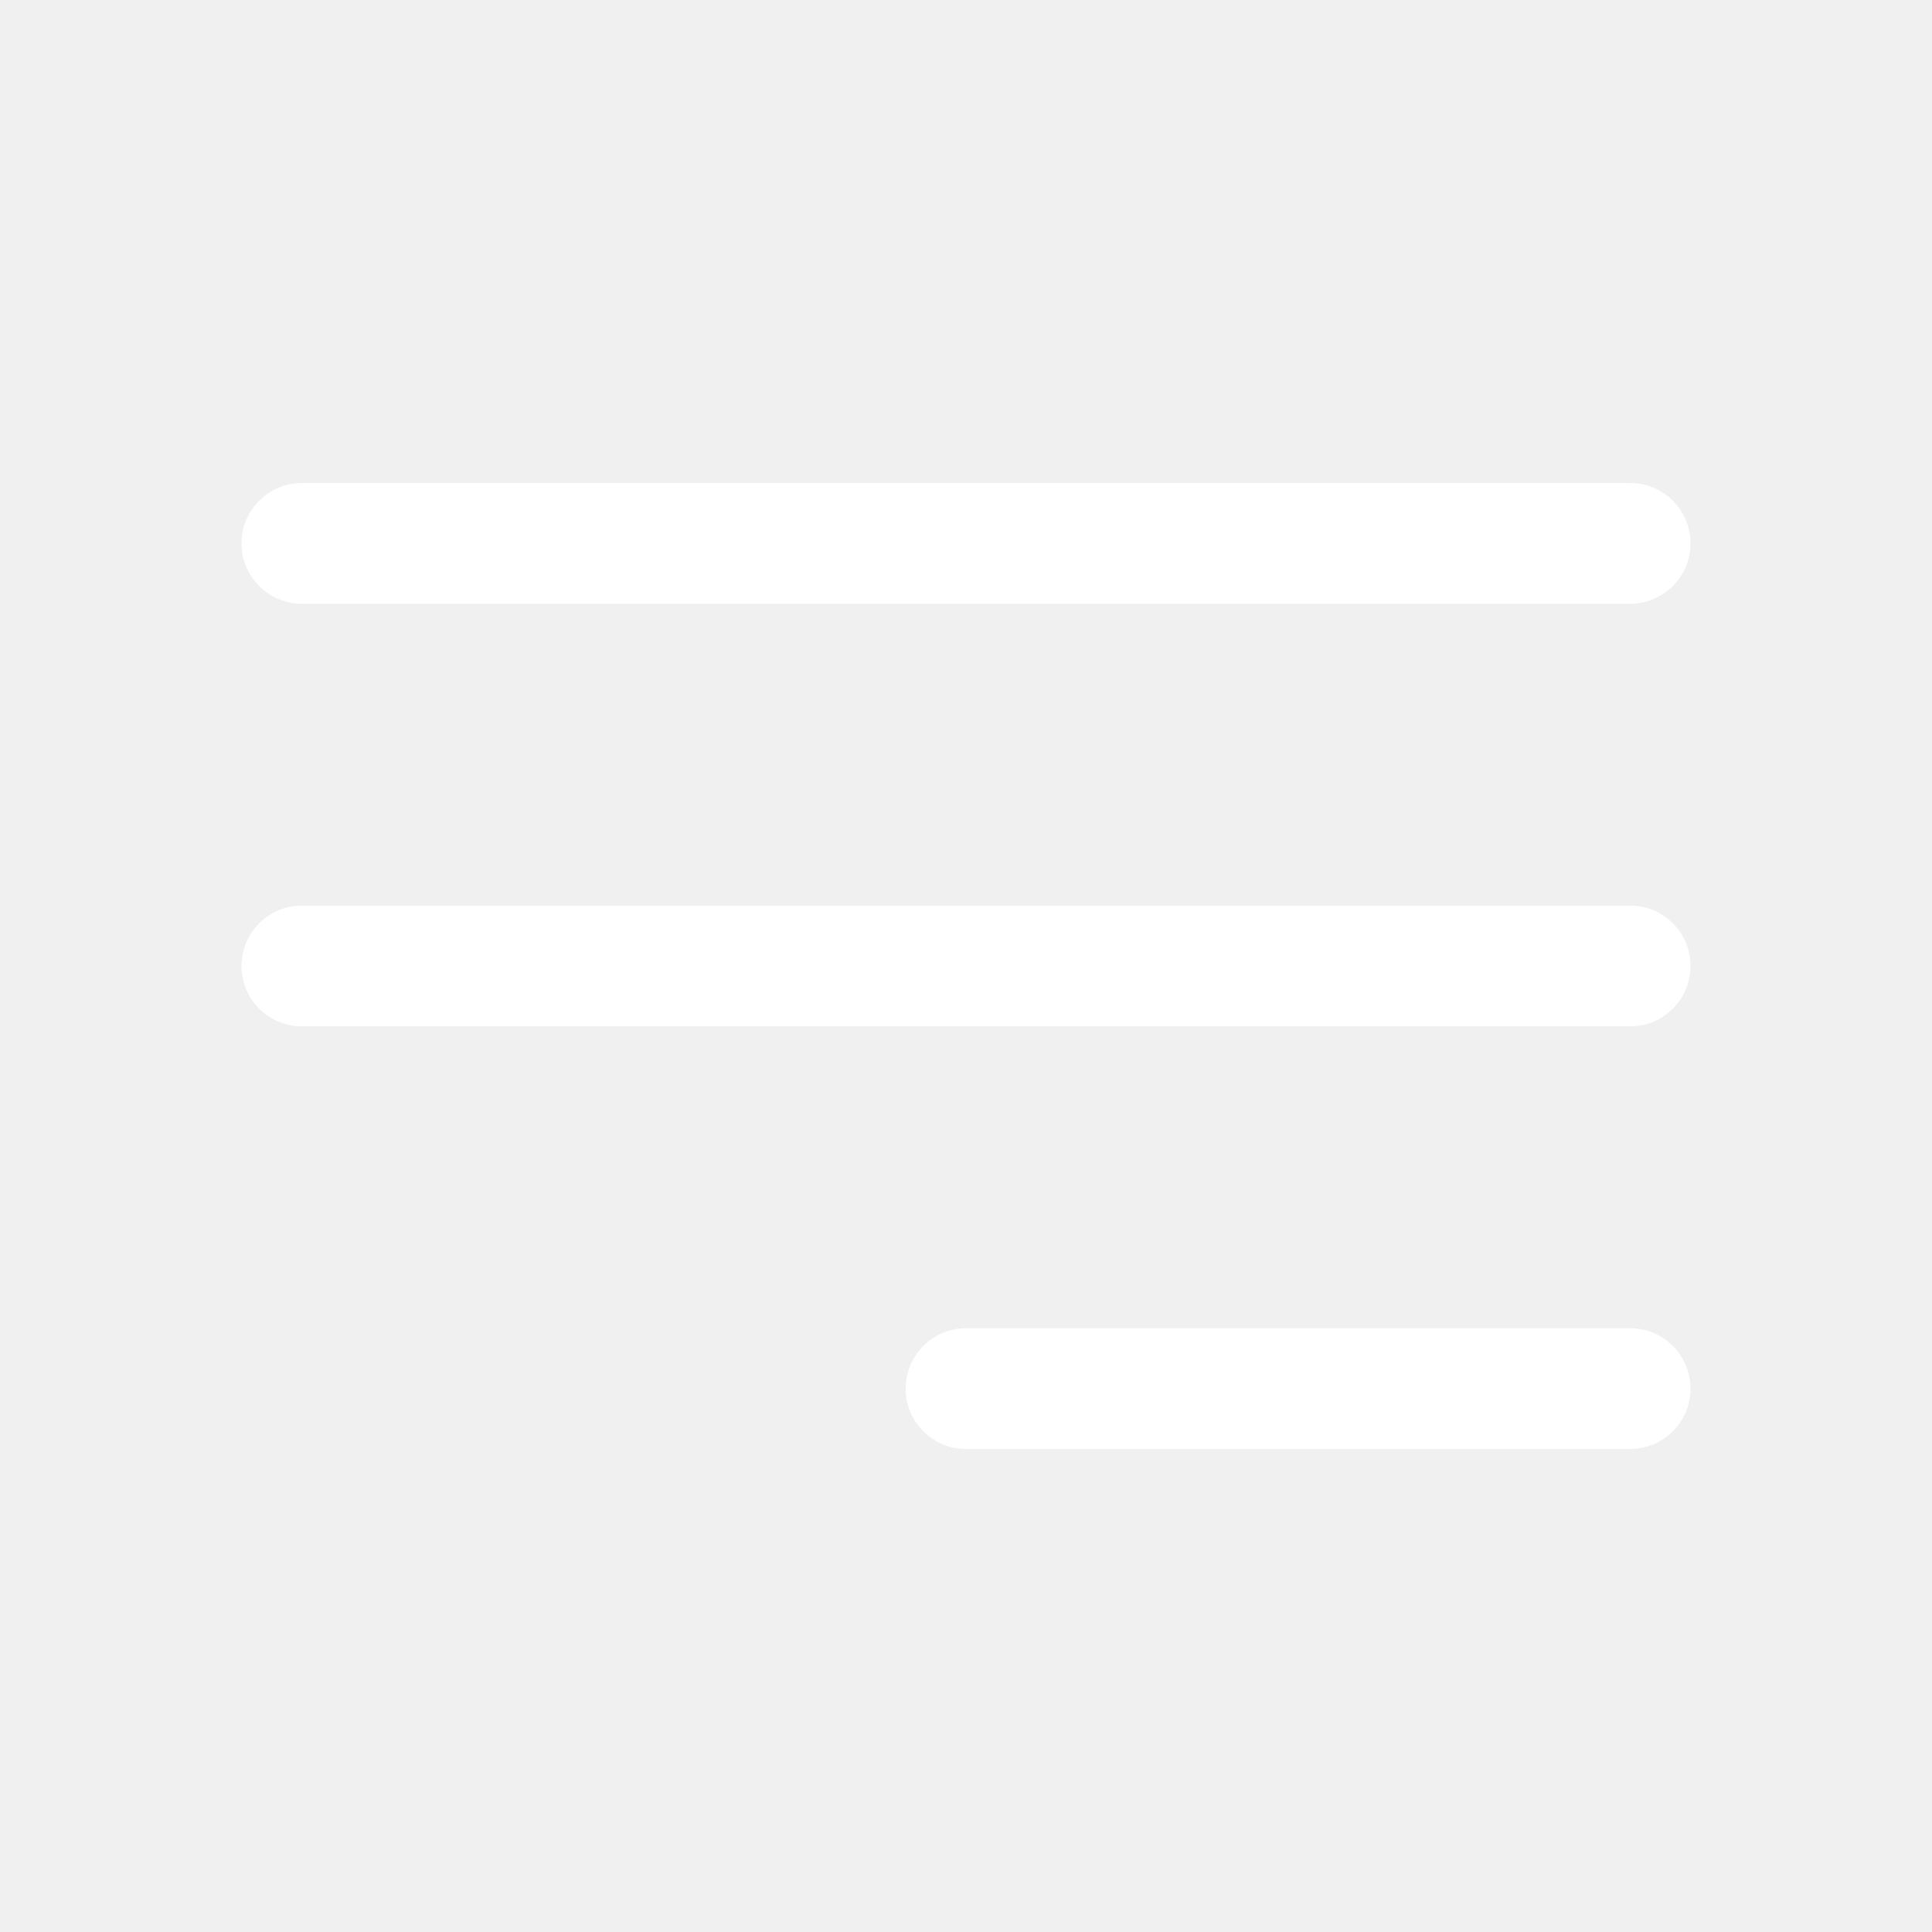
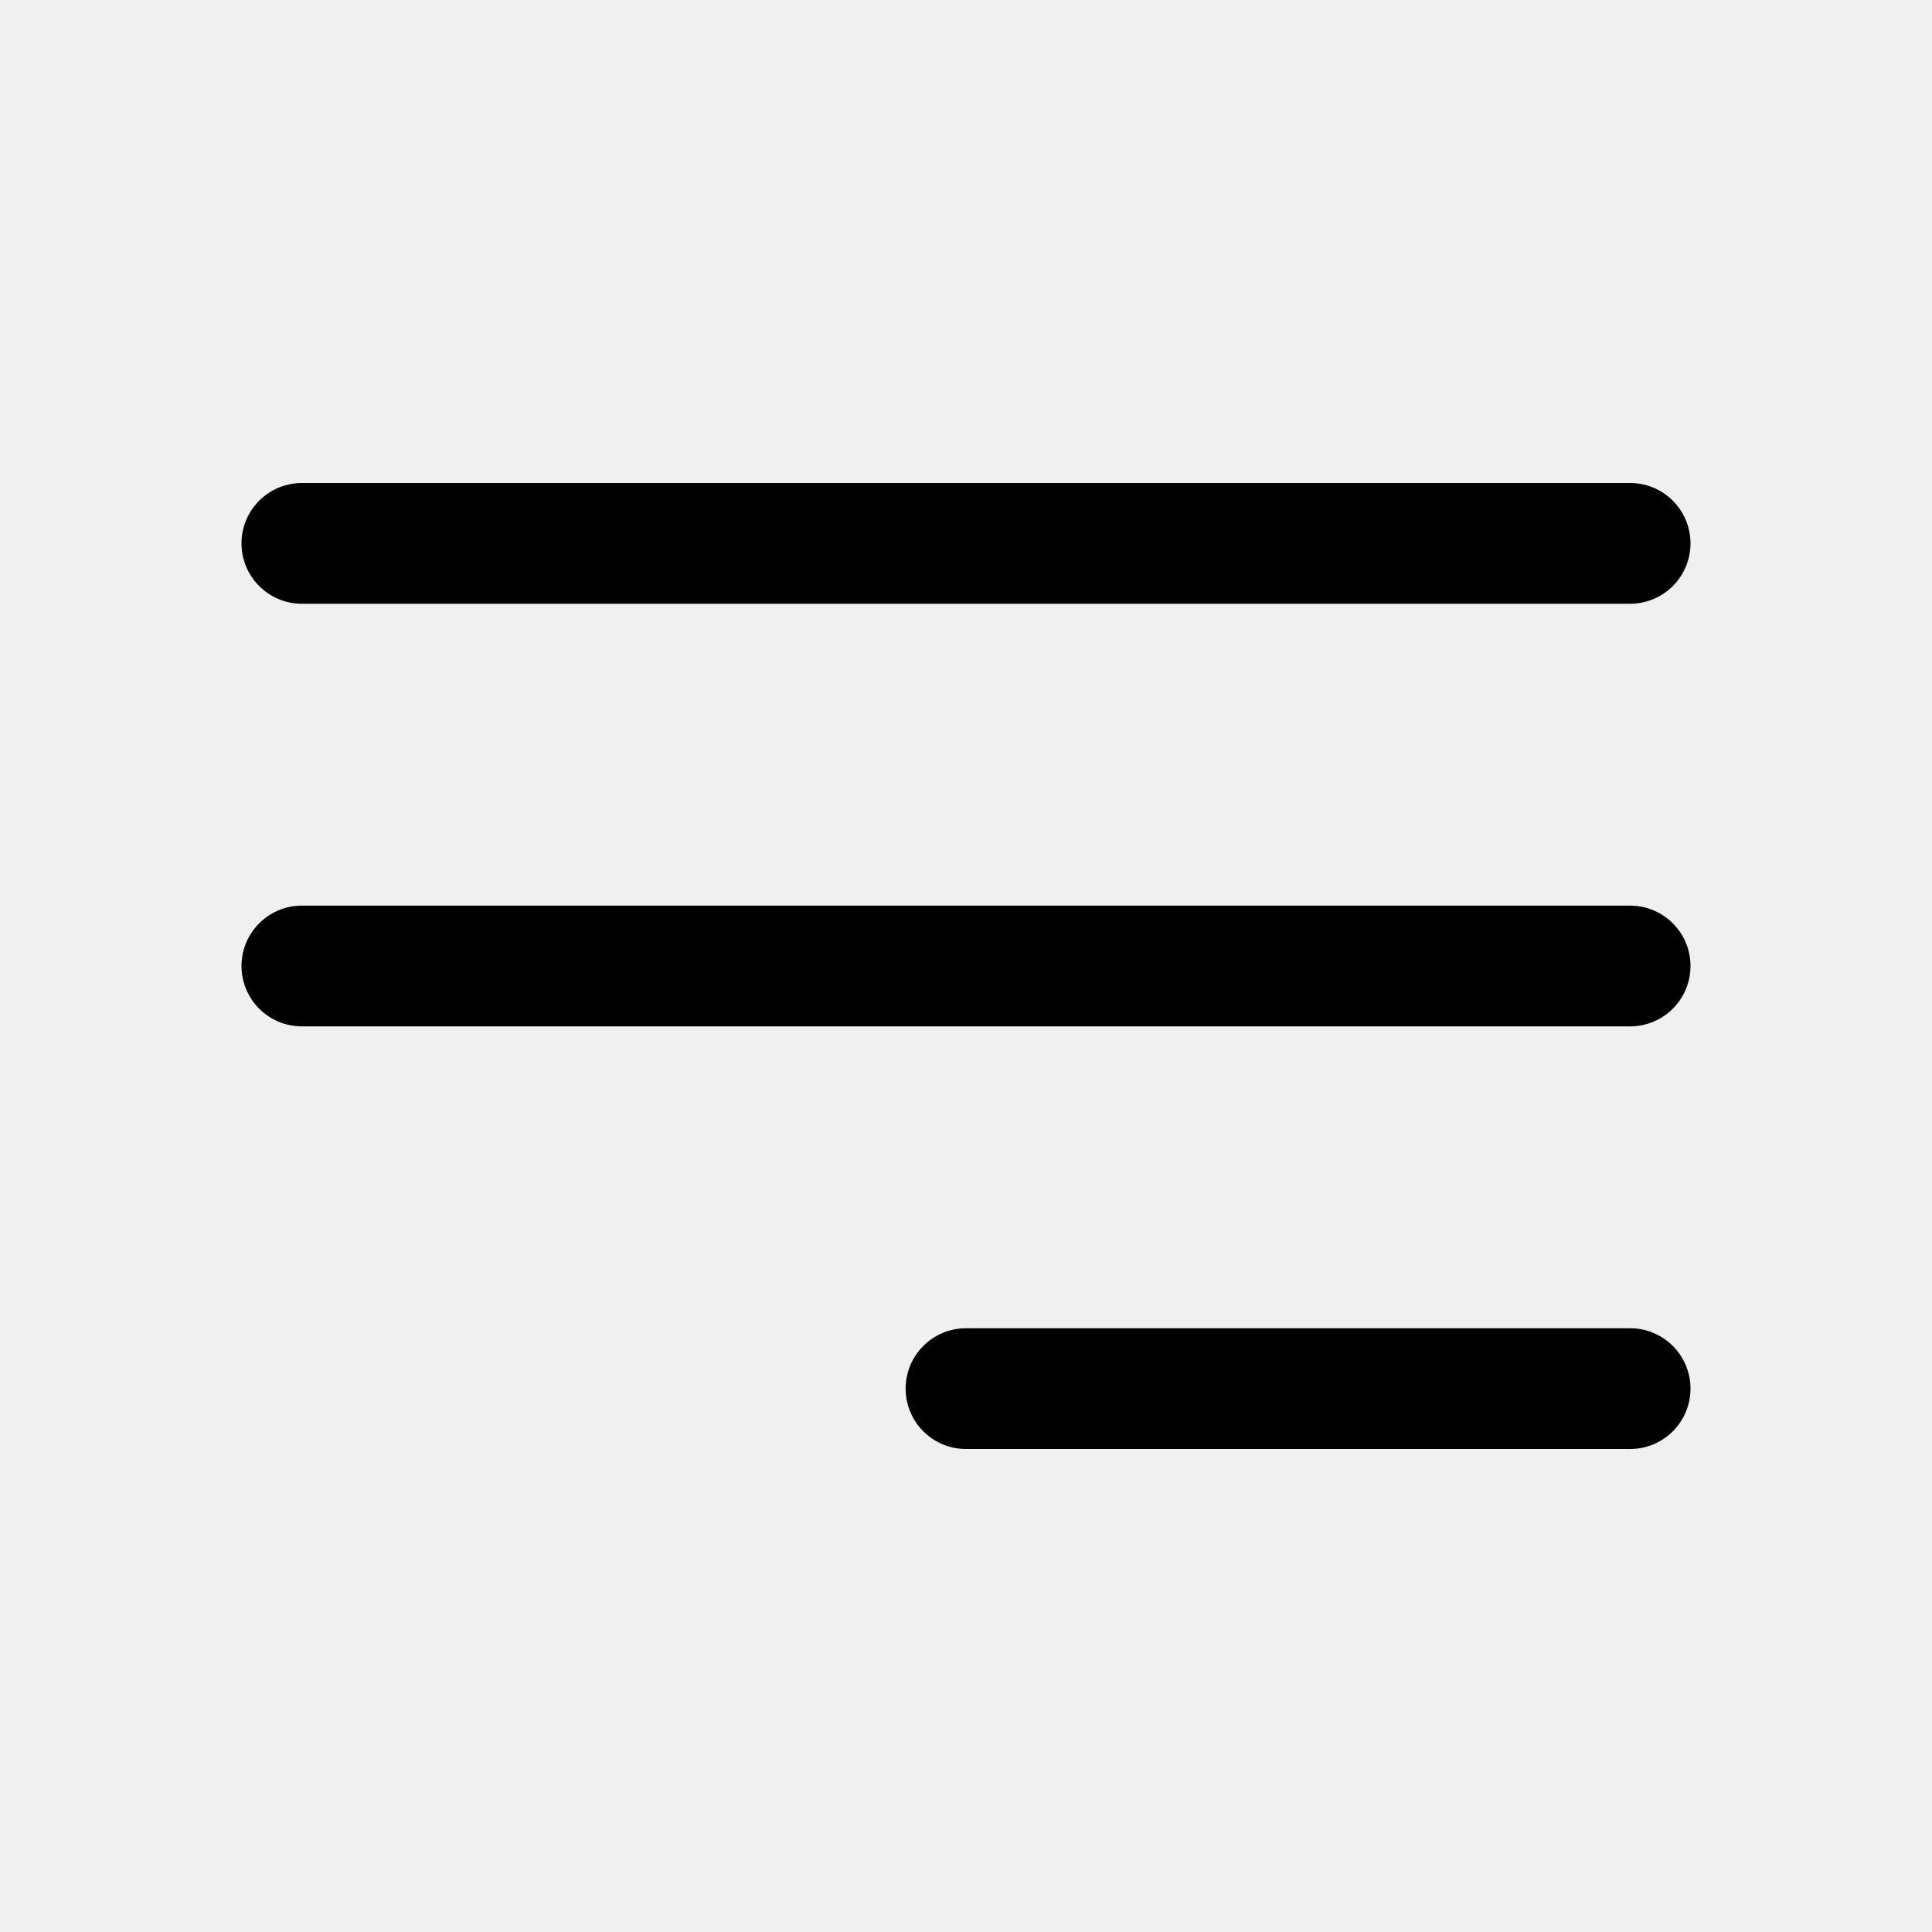
<svg xmlns="http://www.w3.org/2000/svg" width="28" height="28" viewBox="0 0 28 28" fill="none">
-   <path fill-rule="evenodd" clip-rule="evenodd" d="M3.5 7.875C3.5 7.392 3.892 7 4.375 7H23.625C24.108 7 24.5 7.392 24.5 7.875C24.5 8.358 24.108 8.75 23.625 8.75H4.375C3.892 8.75 3.5 8.358 3.5 7.875ZM3.5 14C3.5 13.517 3.892 13.125 4.375 13.125H23.625C24.108 13.125 24.5 13.517 24.5 14C24.5 14.483 24.108 14.875 23.625 14.875H4.375C3.892 14.875 3.5 14.483 3.5 14ZM13.125 20.125C13.125 19.642 13.517 19.25 14 19.25H23.625C24.108 19.25 24.5 19.642 24.5 20.125C24.5 20.608 24.108 21 23.625 21H14C13.517 21 13.125 20.608 13.125 20.125Z" fill="white" />
+   <path fill-rule="evenodd" clip-rule="evenodd" d="M3.5 7.875C3.5 7.392 3.892 7 4.375 7H23.625C24.108 7 24.5 7.392 24.5 7.875C24.5 8.358 24.108 8.75 23.625 8.75H4.375C3.892 8.75 3.5 8.358 3.5 7.875ZM3.5 14C3.5 13.517 3.892 13.125 4.375 13.125H23.625C24.108 13.125 24.5 13.517 24.5 14C24.5 14.483 24.108 14.875 23.625 14.875H4.375C3.892 14.875 3.5 14.483 3.5 14ZM13.125 20.125C13.125 19.642 13.517 19.25 14 19.25H23.625C24.108 19.25 24.5 19.642 24.5 20.125C24.5 20.608 24.108 21 23.625 21H14C13.517 21 13.125 20.608 13.125 20.125Z" fill="black" />
</svg>
